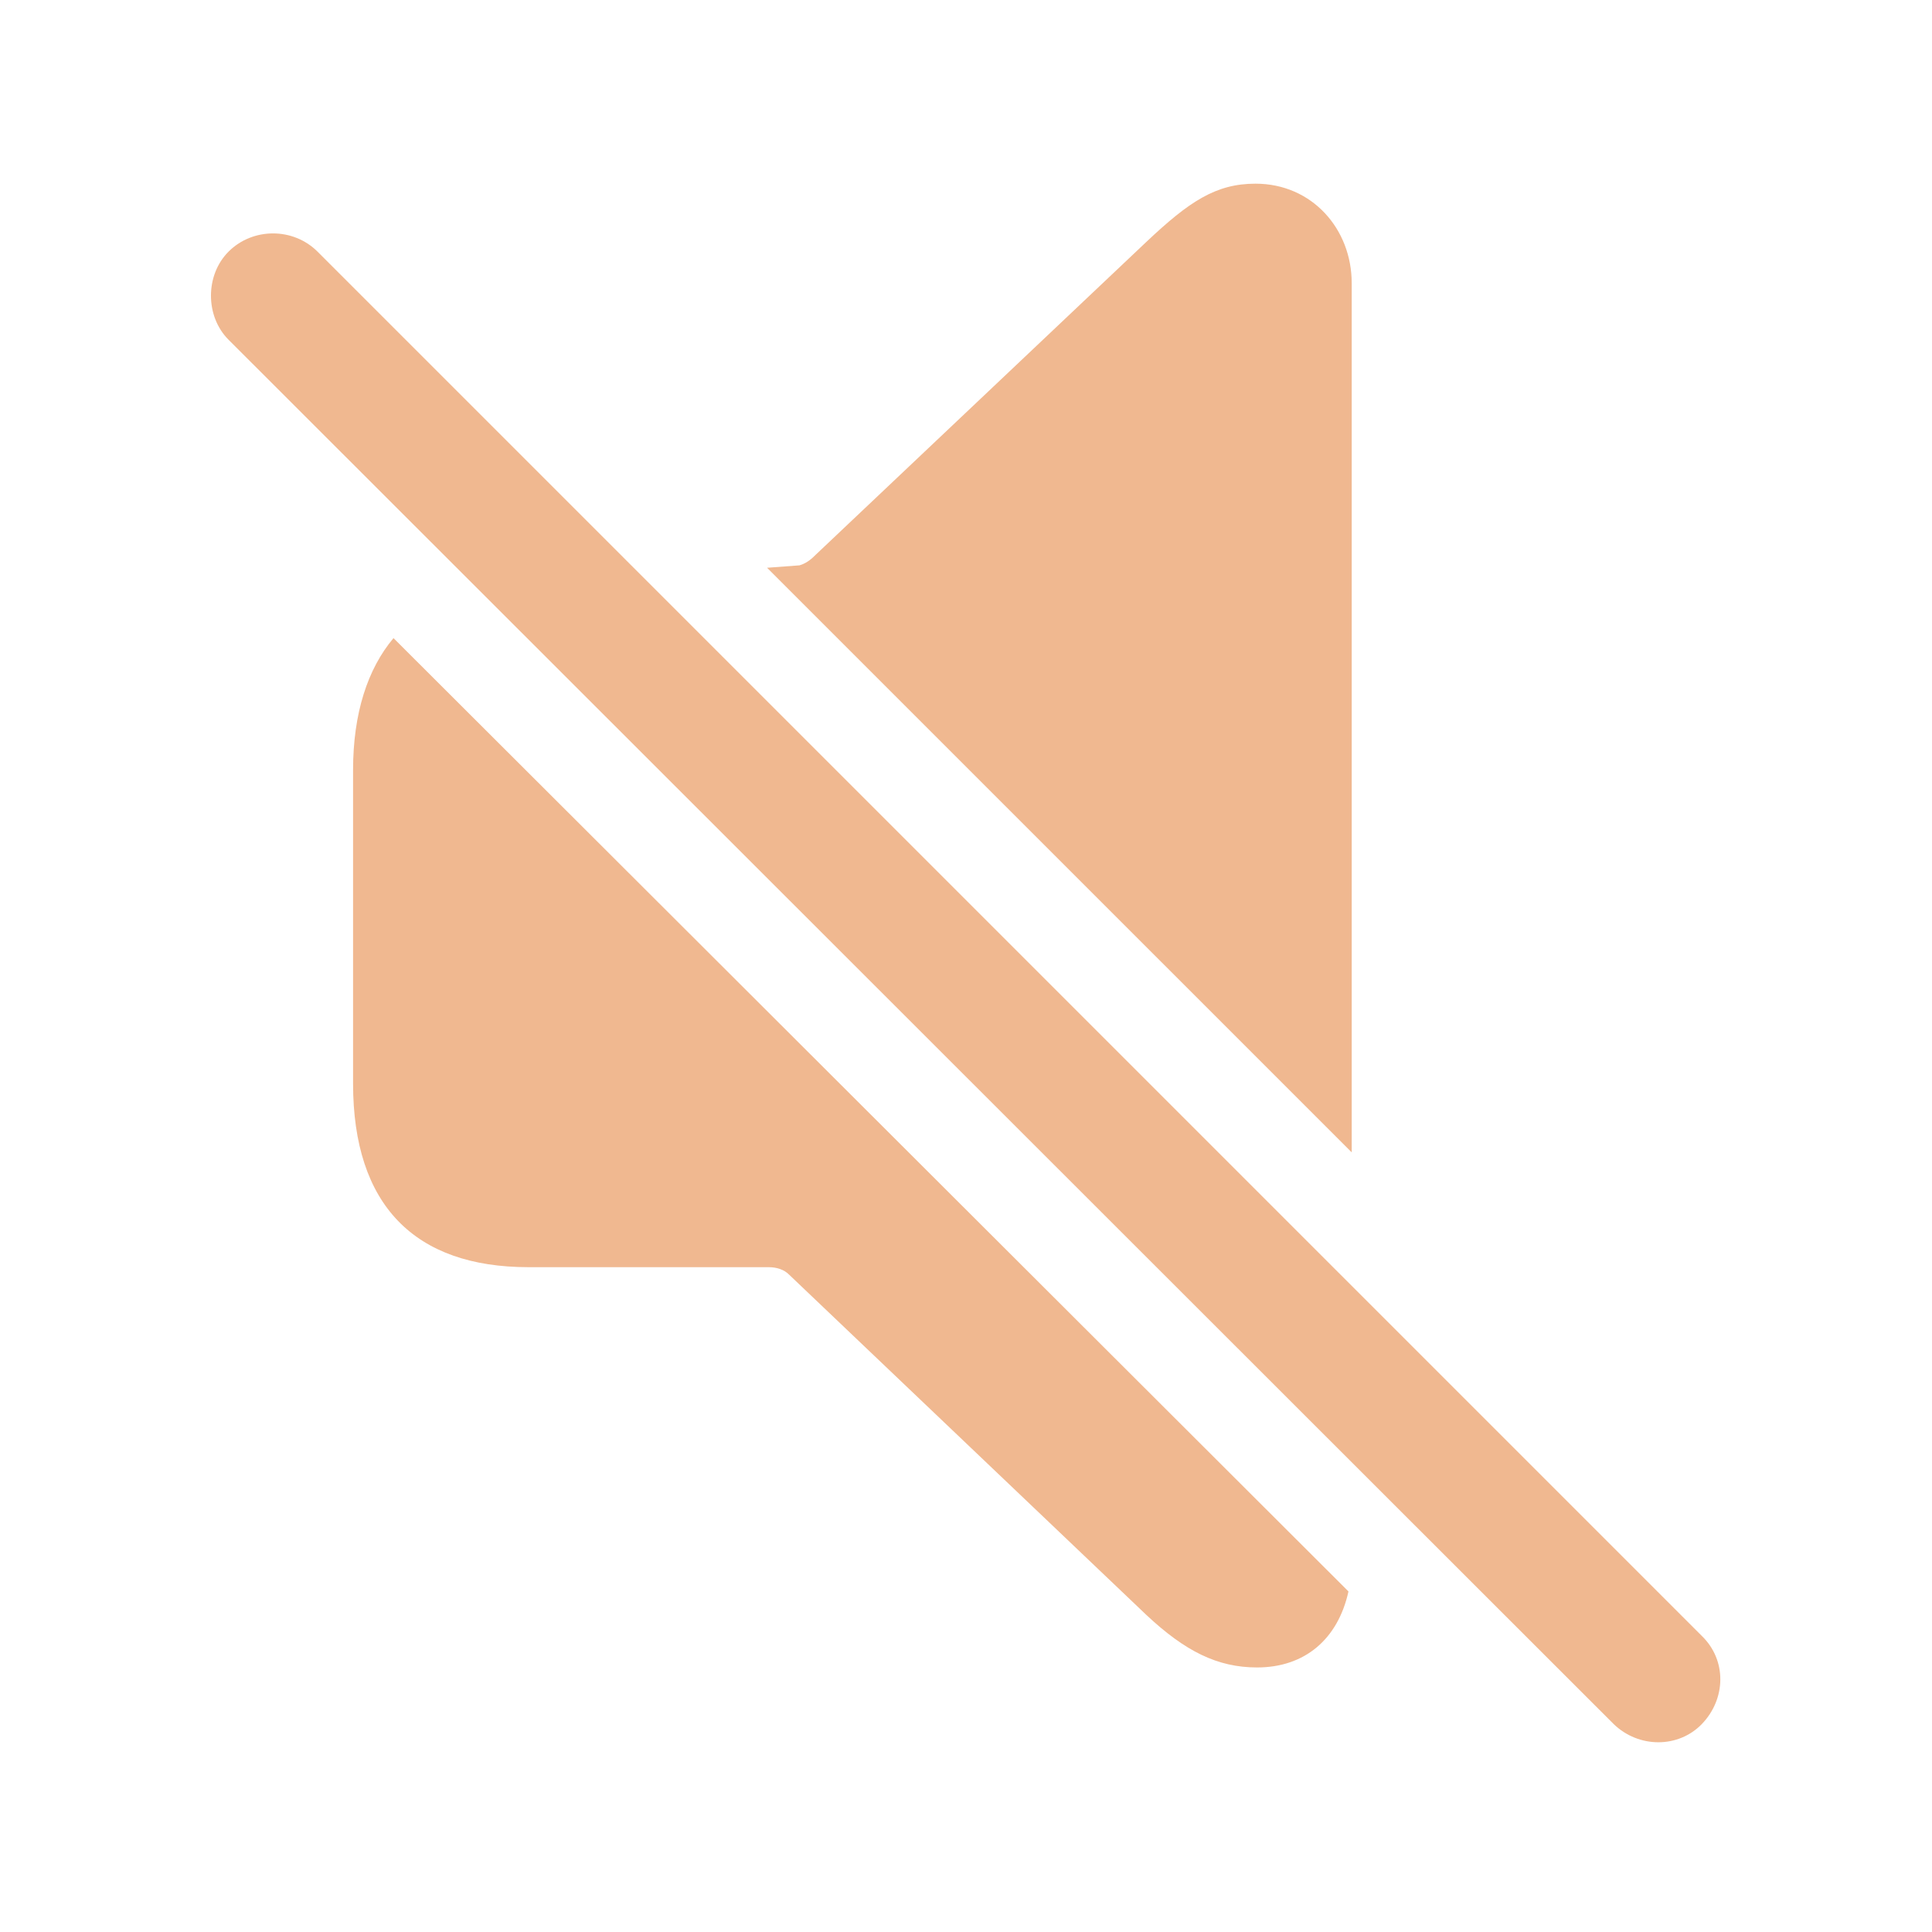
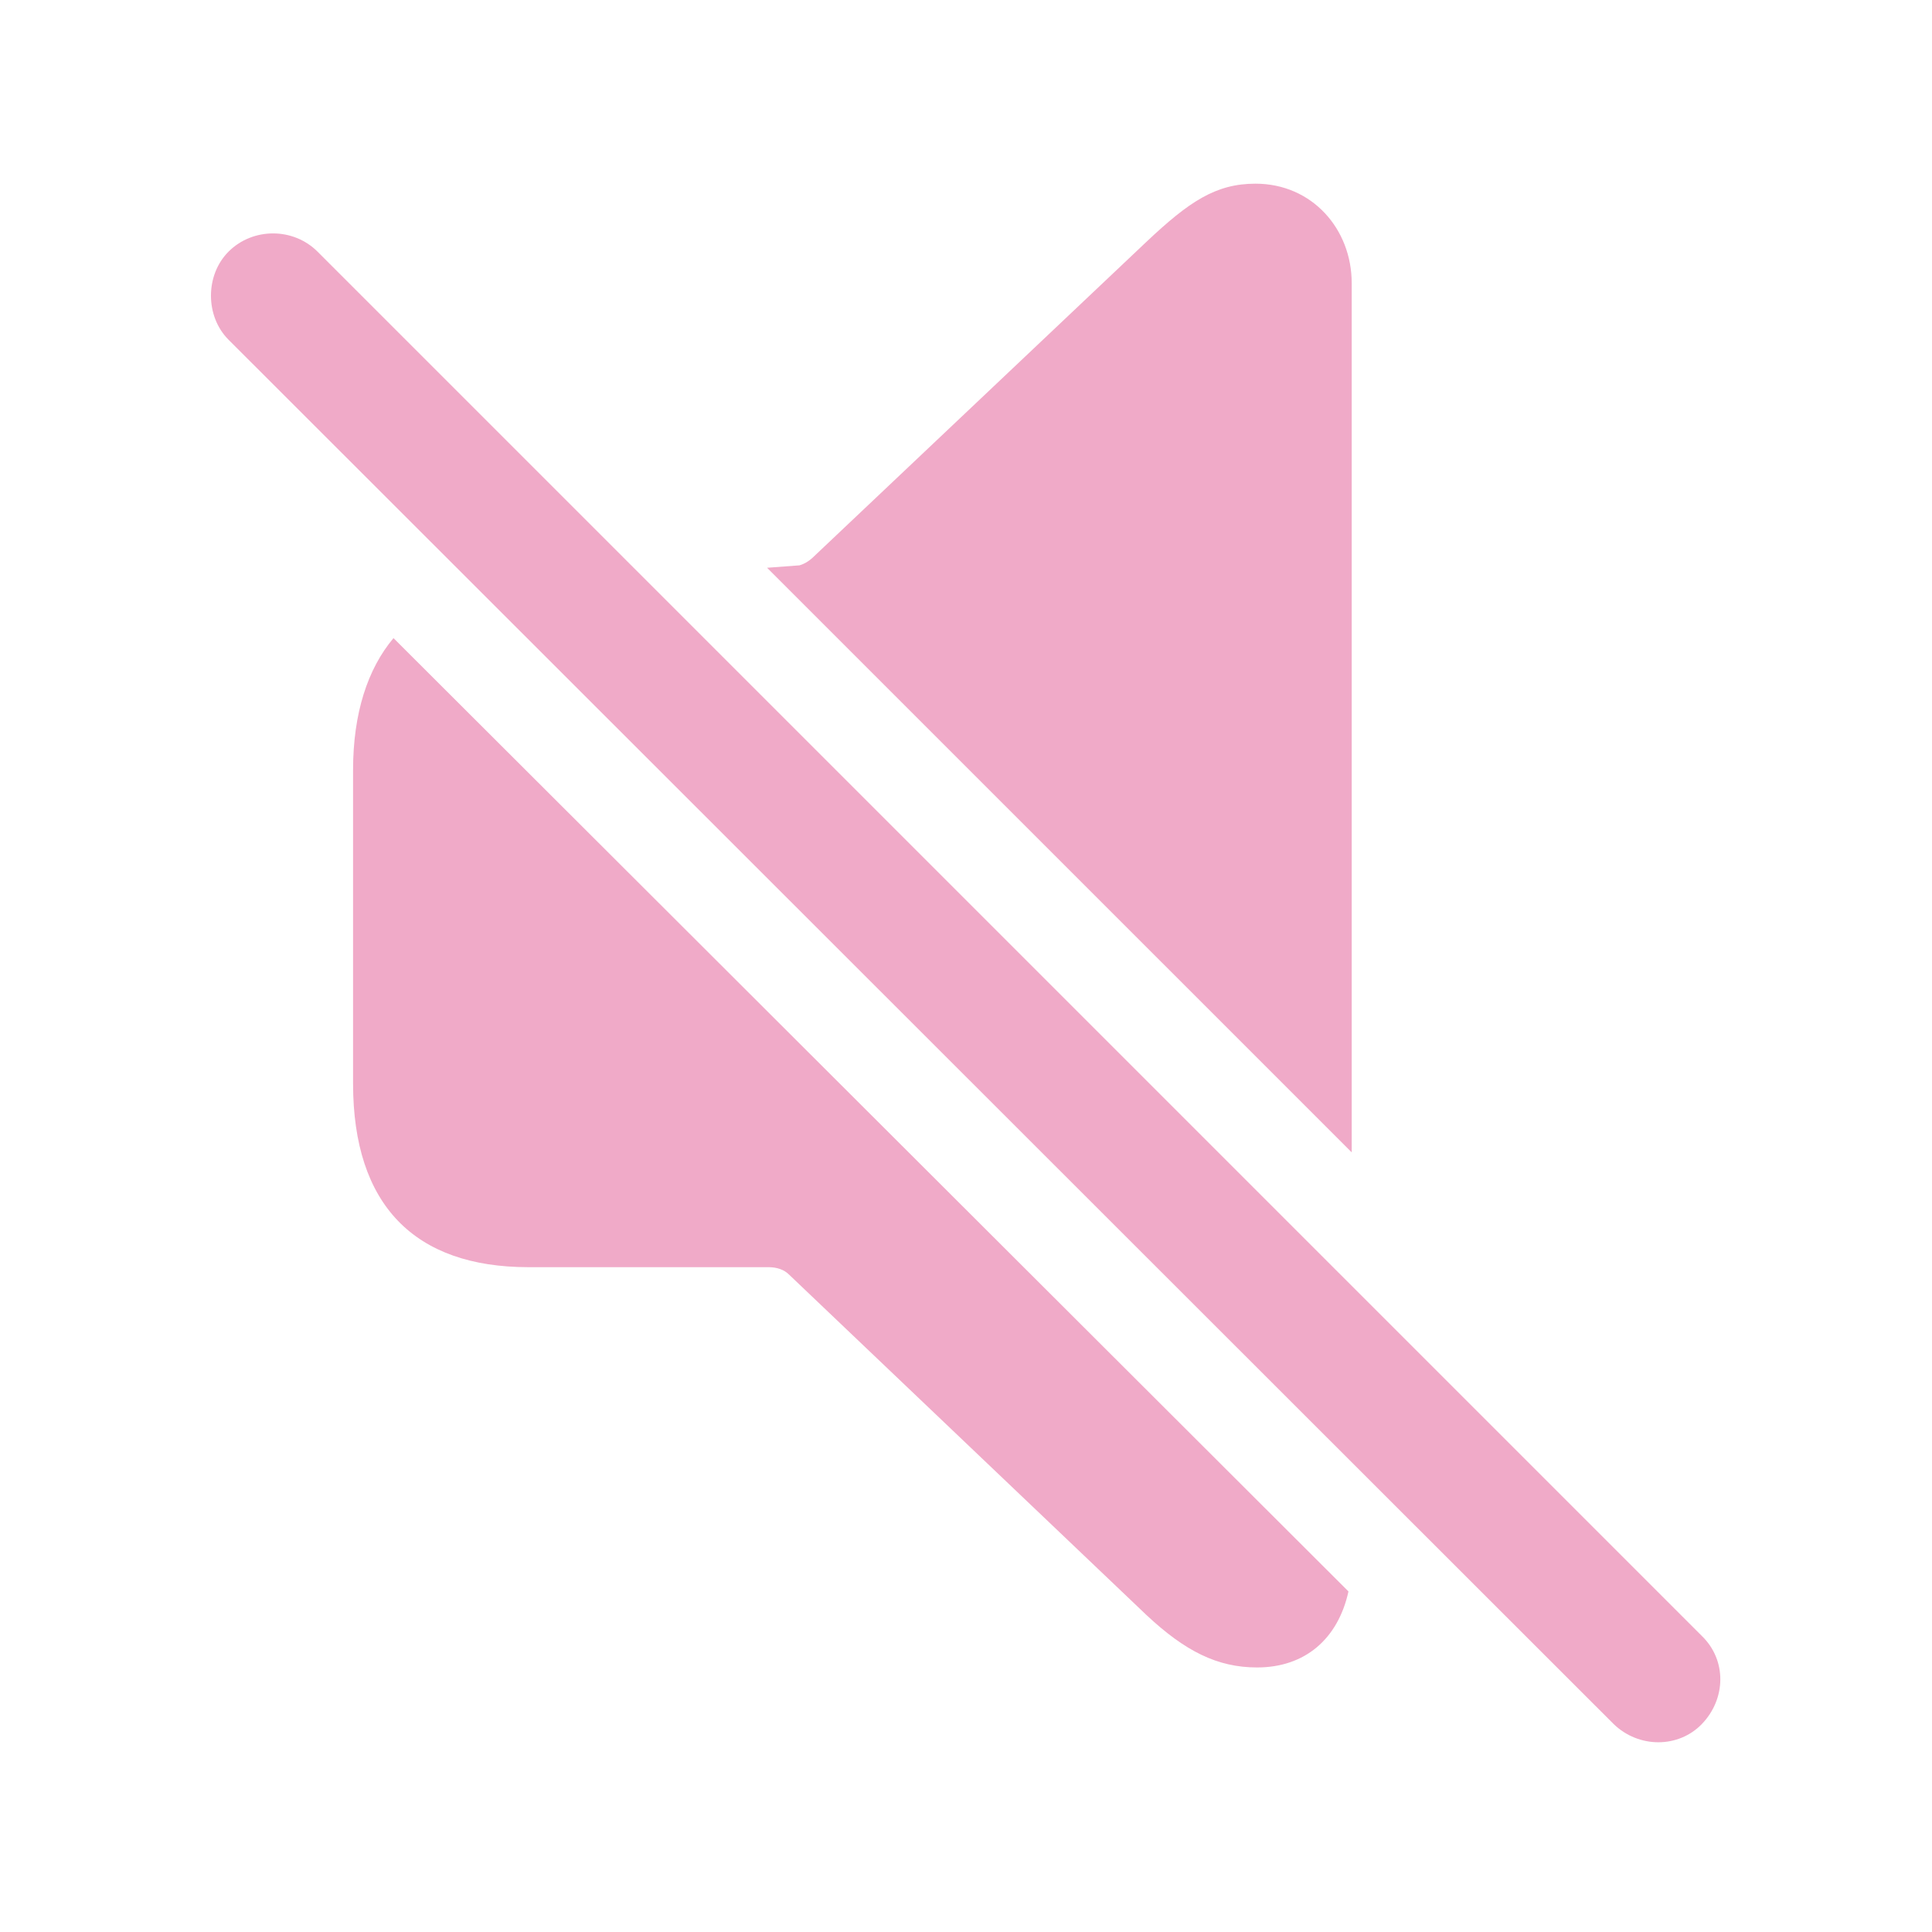
- <svg fill="#F0B890" width="120px" height="120px" viewBox="0 0 56 56">
+ <svg fill="#F0AAC8" width="120px" height="120px" viewBox="0 0 56 56">
  <path d="M 39.18 33.402 L 39.18 8.207 C 39.18 6.637 38.031 5.324 36.391 5.324 C 35.242 5.324 34.469 5.84 33.227 7.012 L 23.617 16.105 C 23.477 16.246 23.336 16.34 23.172 16.387 L 22.234 16.457 Z M 46.773 49.973 C 47.5 50.676 48.648 50.676 49.328 49.973 C 50.031 49.246 50.055 48.121 49.328 47.418 L 9.203 7.293 C 8.5 6.59 7.328 6.59 6.625 7.293 C 5.945 7.973 5.945 9.168 6.625 9.848 Z M 36.437 48.332 C 37.82 48.332 38.781 47.512 39.086 46.129 L 11.406 18.496 C 10.656 19.387 10.234 20.676 10.234 22.316 L 10.234 31.41 C 10.234 34.926 12.015 36.73 15.32 36.73 L 22.281 36.73 C 22.515 36.73 22.727 36.801 22.867 36.941 L 33.227 46.809 C 34.352 47.863 35.289 48.332 36.437 48.332 Z" />
</svg>
